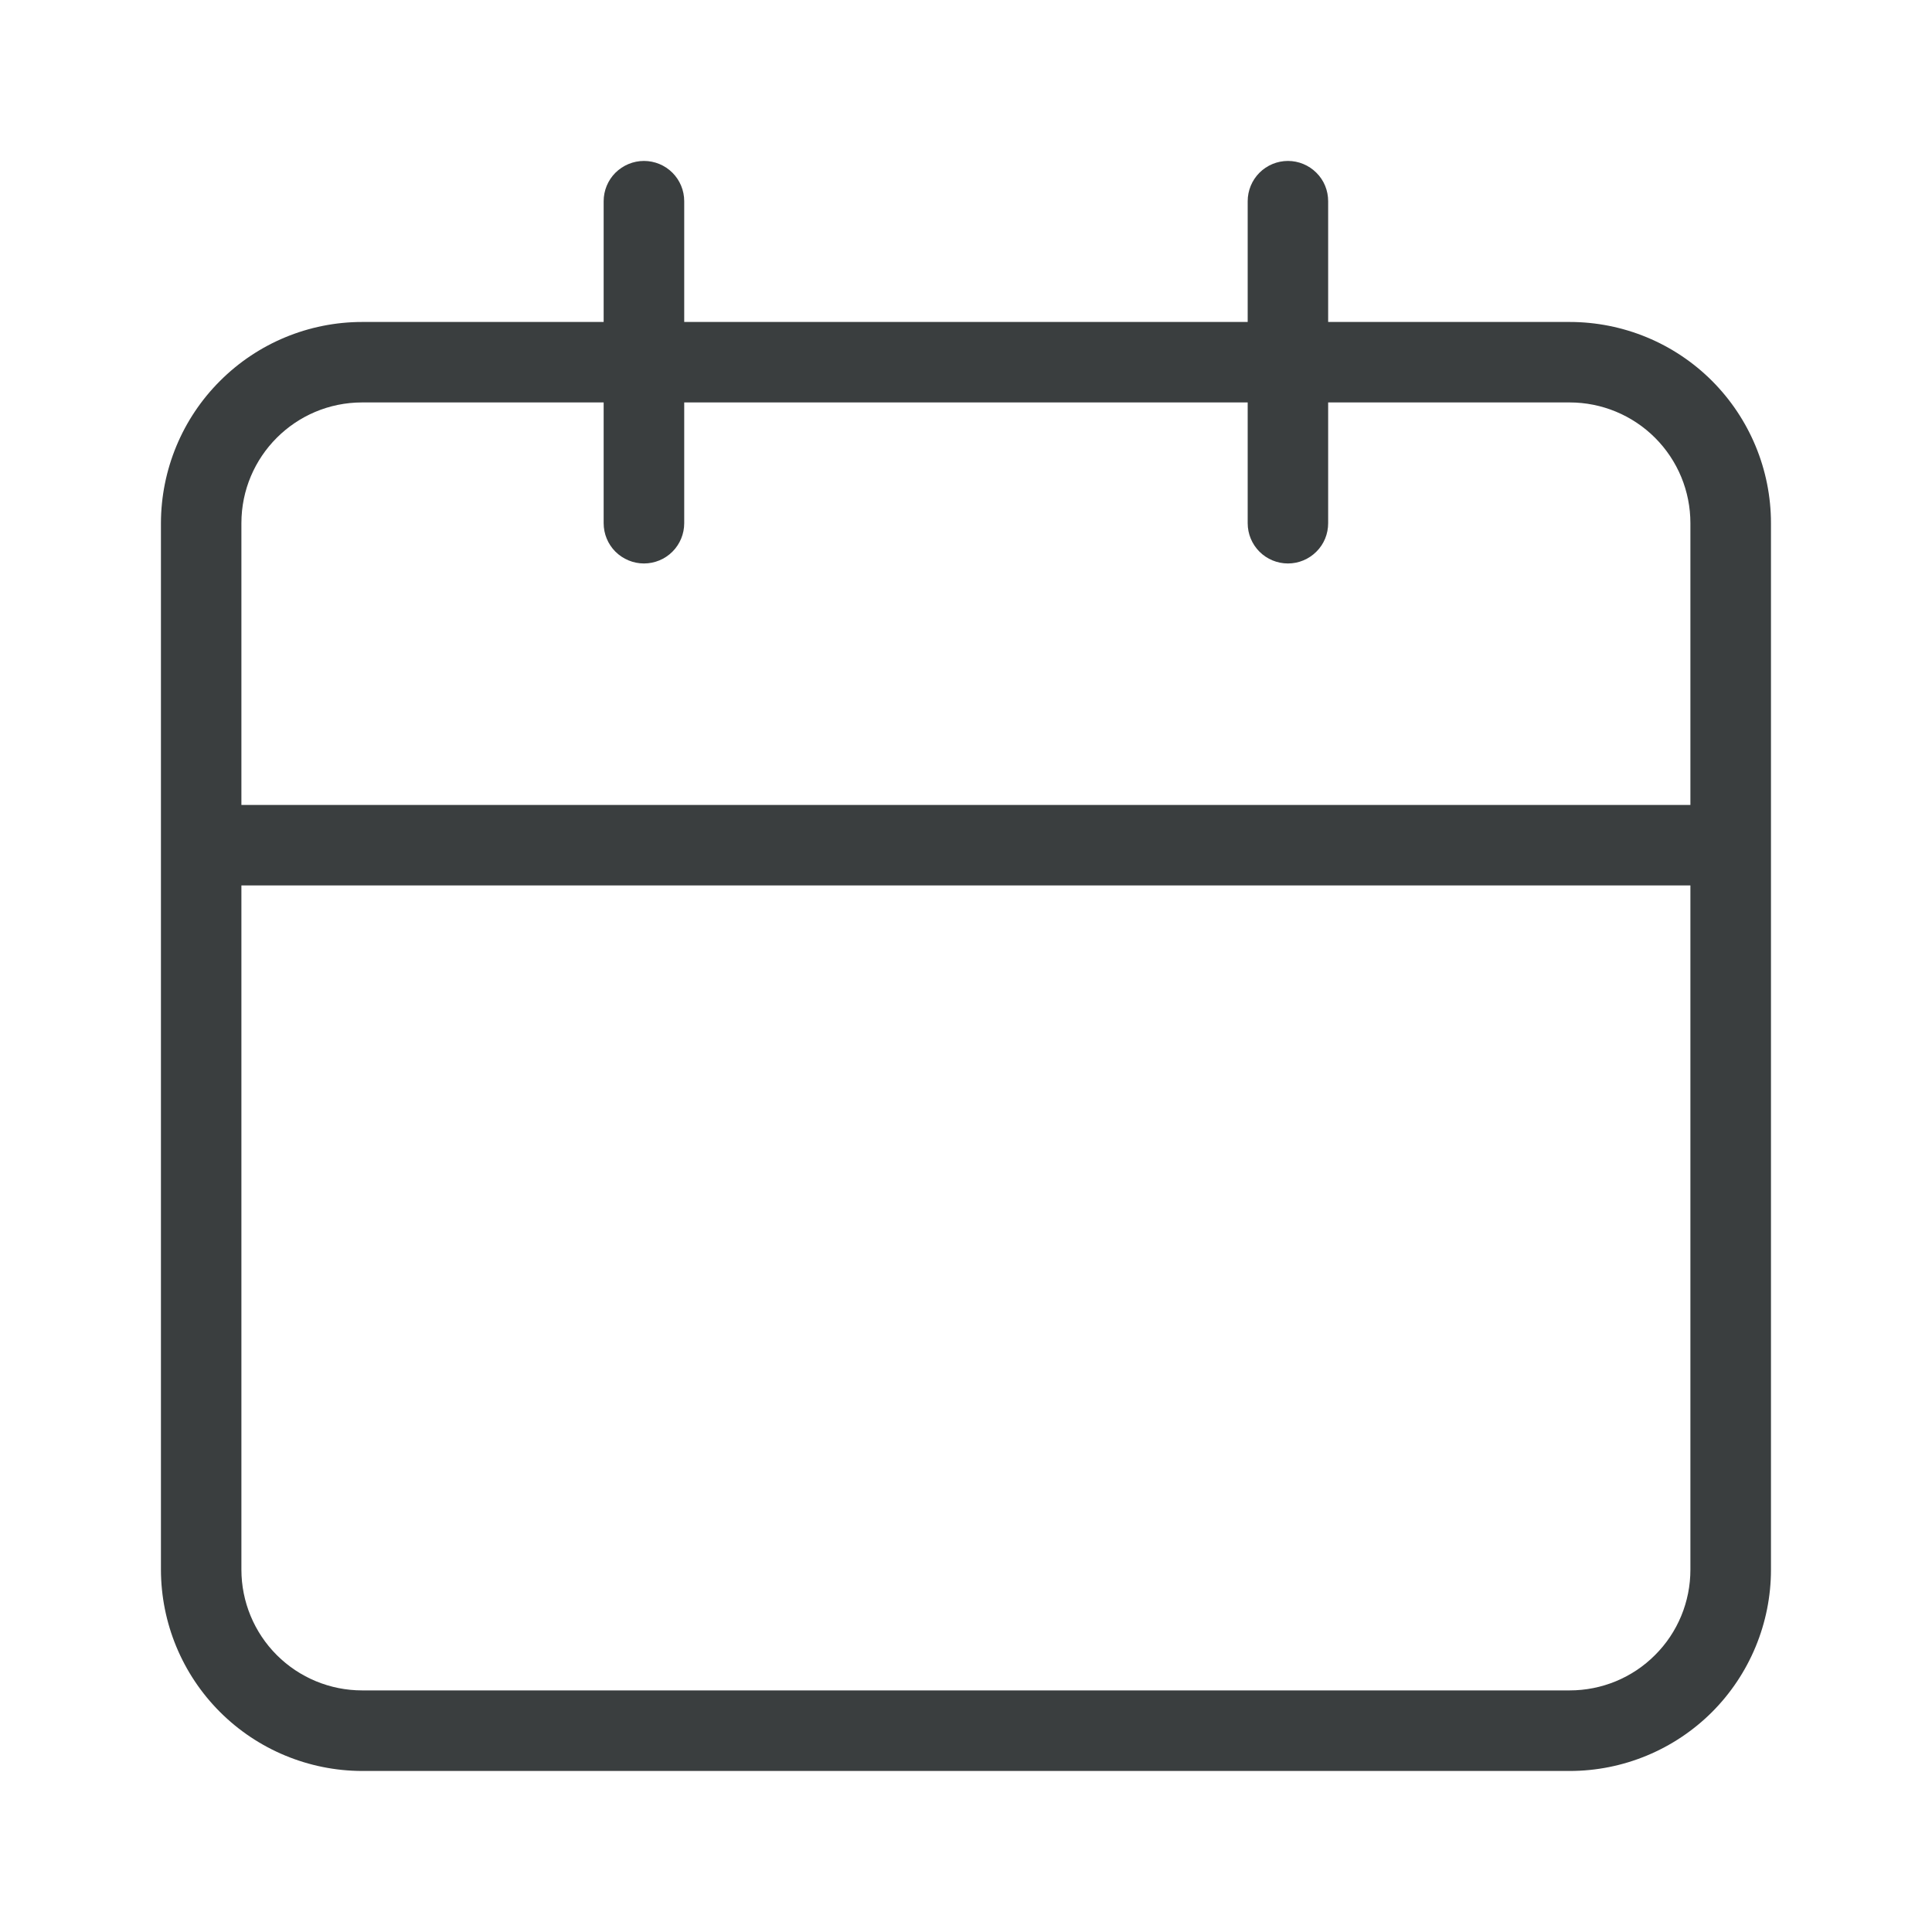
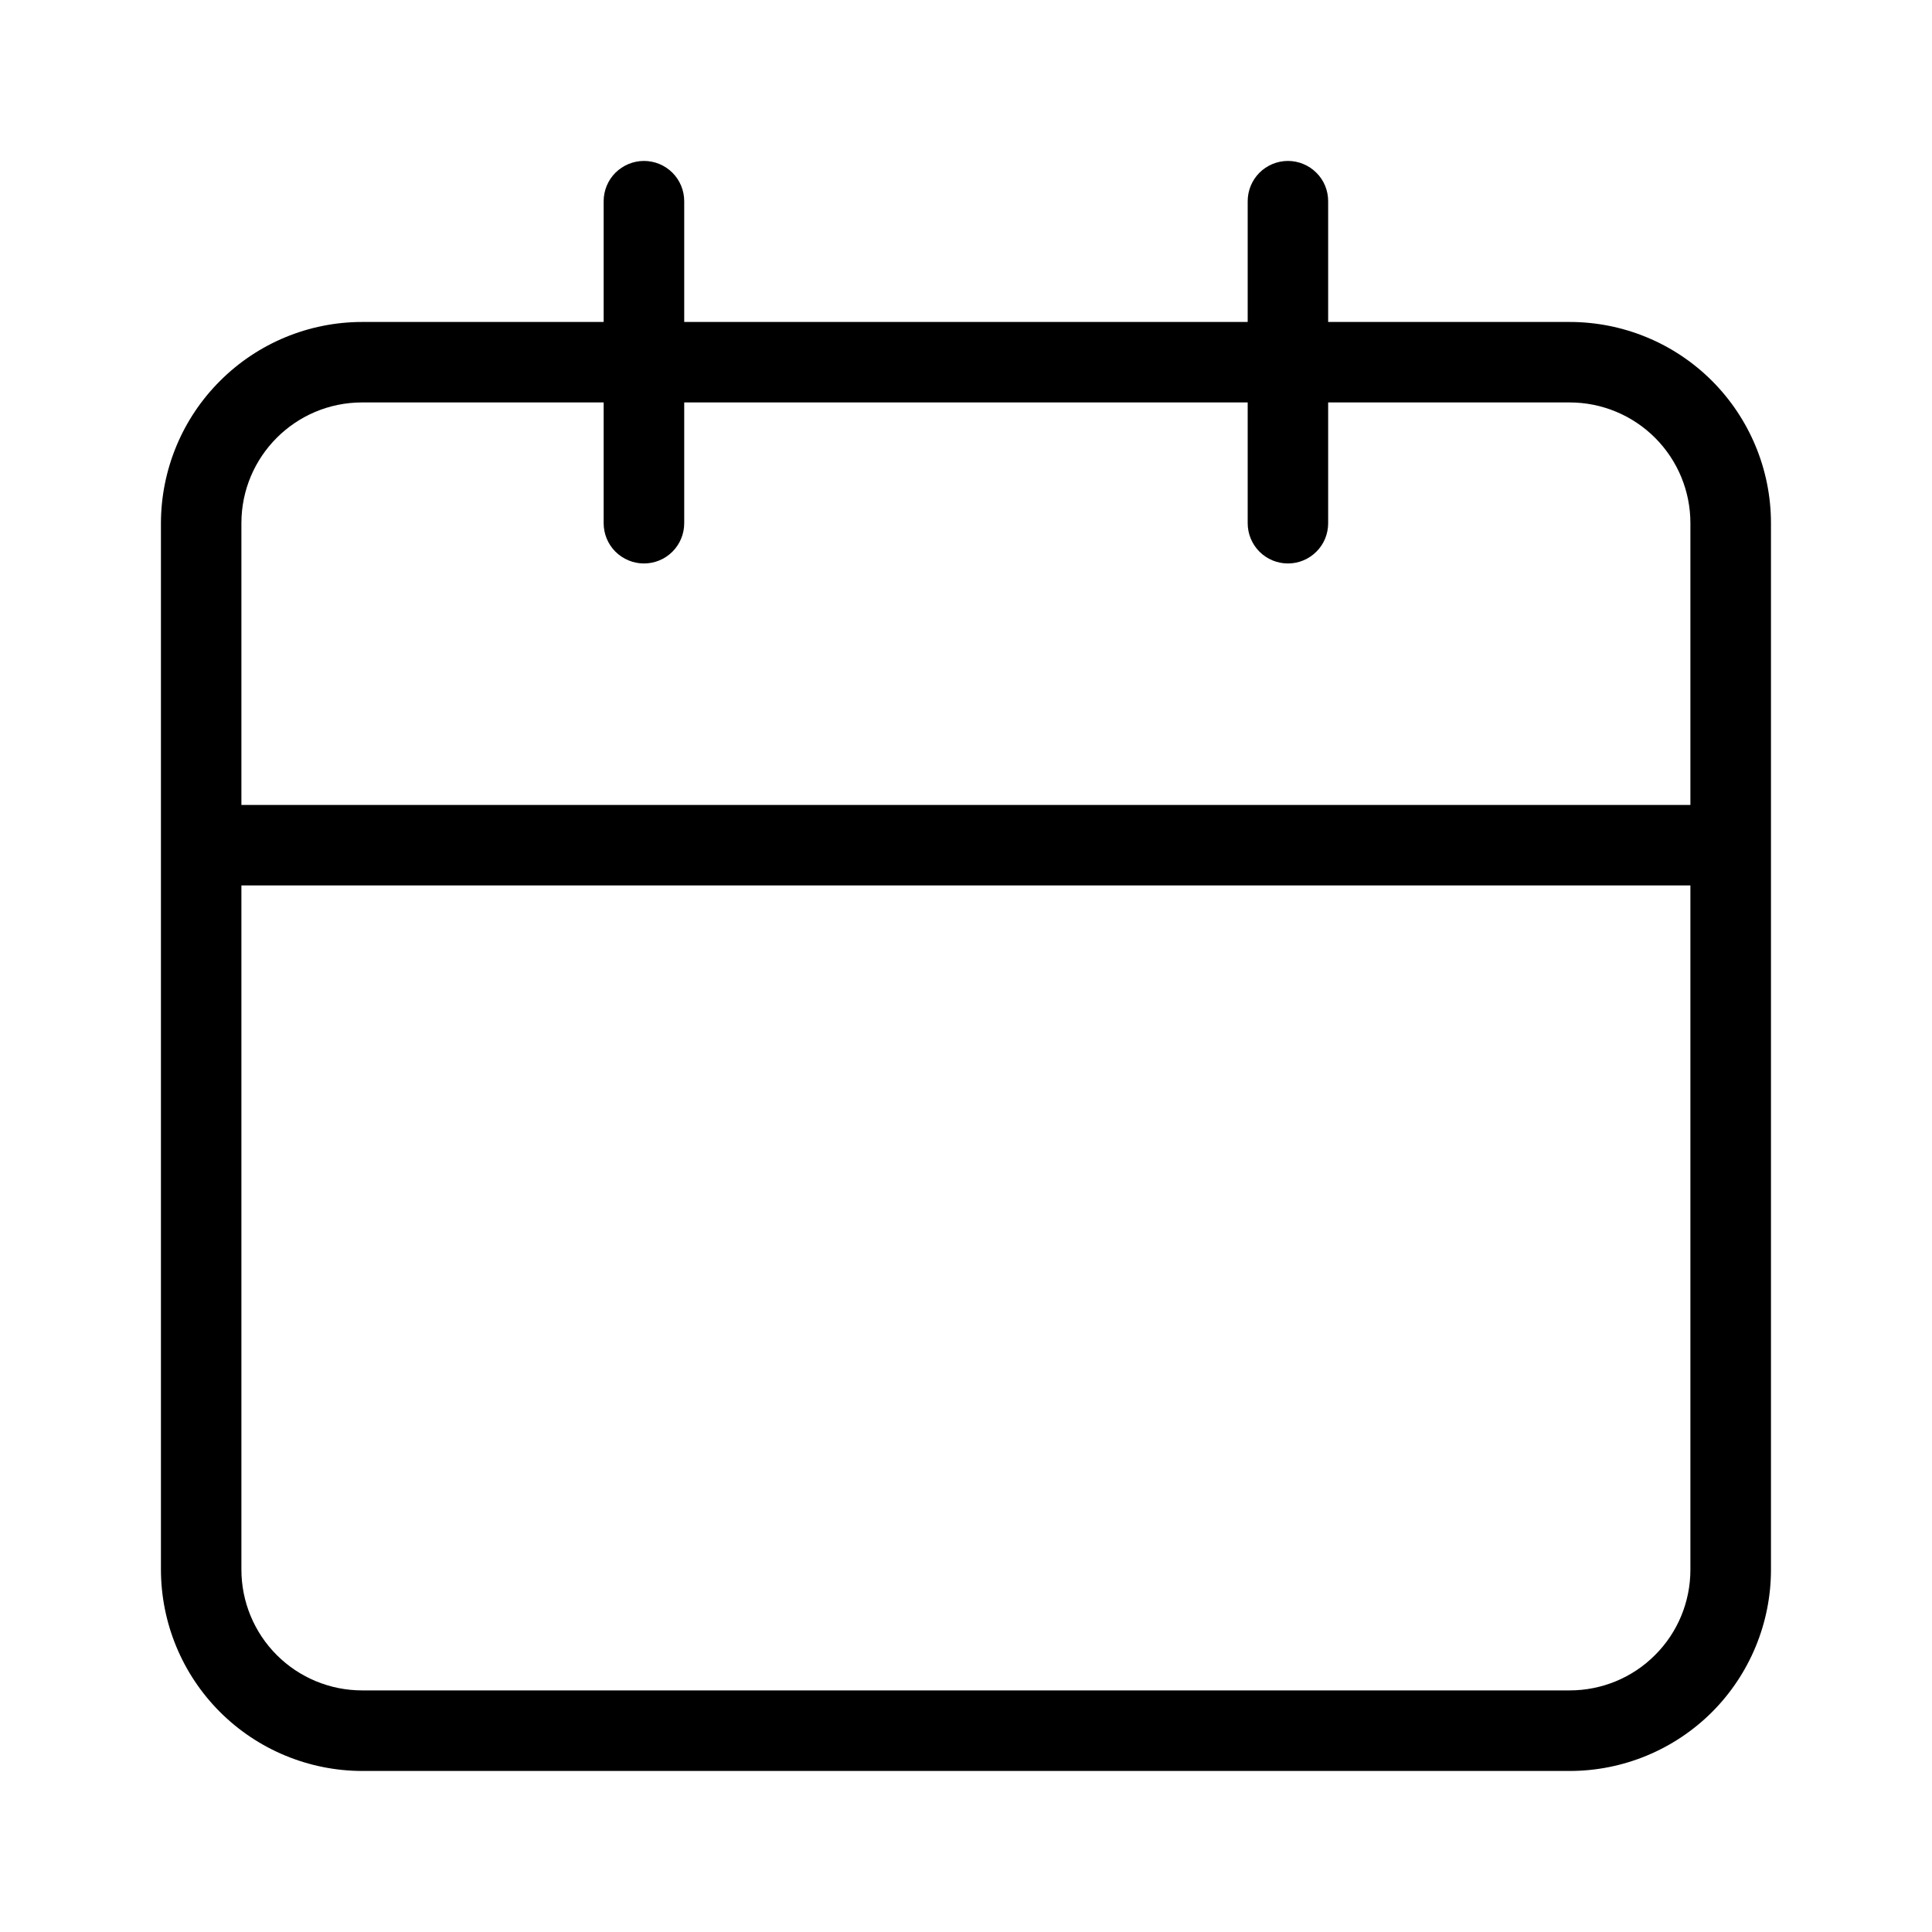
- <svg xmlns="http://www.w3.org/2000/svg" width="20" height="20" viewBox="0 0 20 20" fill="none">
-   <path d="M16.249 3.333H13.749V2.083C13.749 1.972 13.706 1.866 13.627 1.788C13.549 1.71 13.443 1.666 13.333 1.666C13.222 1.666 13.116 1.71 13.038 1.788C12.96 1.866 12.916 1.972 12.916 2.083V3.333H7.083V2.083C7.083 1.972 7.039 1.866 6.961 1.788C6.883 1.71 6.777 1.666 6.666 1.666C6.556 1.666 6.45 1.71 6.371 1.788C6.293 1.866 6.249 1.972 6.249 2.083V3.333H3.749C3.197 3.333 2.667 3.553 2.277 3.944C1.886 4.334 1.667 4.864 1.666 5.416V16.249C1.667 16.802 1.886 17.331 2.277 17.722C2.667 18.112 3.197 18.332 3.749 18.333H16.249C16.802 18.333 17.332 18.113 17.723 17.723C18.113 17.332 18.333 16.802 18.333 16.249V5.416C18.333 4.863 18.113 4.334 17.723 3.943C17.332 3.552 16.802 3.333 16.249 3.333ZM17.499 16.249C17.499 16.581 17.368 16.899 17.133 17.133C16.899 17.368 16.581 17.499 16.249 17.499H3.749C3.418 17.499 3.1 17.368 2.865 17.133C2.631 16.899 2.499 16.581 2.499 16.249V9.166H17.499V16.249ZM17.499 8.333H2.499V5.416C2.499 4.726 3.058 4.166 3.749 4.166H6.249V5.416C6.249 5.527 6.293 5.633 6.371 5.711C6.45 5.789 6.556 5.833 6.666 5.833C6.777 5.833 6.883 5.789 6.961 5.711C7.039 5.633 7.083 5.527 7.083 5.416V4.166H12.916V5.416C12.916 5.527 12.96 5.633 13.038 5.711C13.116 5.789 13.222 5.833 13.333 5.833C13.443 5.833 13.549 5.789 13.627 5.711C13.706 5.633 13.749 5.527 13.749 5.416V4.166H16.249C16.581 4.166 16.899 4.298 17.133 4.532C17.368 4.767 17.499 5.084 17.499 5.416V8.333Z" fill="#3A3E3F" />
+ <svg xmlns="http://www.w3.org/2000/svg" width="20" height="20" viewBox="0 0 20 20">
+   <path d="M16.249 3.333H13.749V2.083C13.749 1.972 13.706 1.866 13.627 1.788C13.549 1.71 13.443 1.666 13.333 1.666C13.222 1.666 13.116 1.71 13.038 1.788C12.96 1.866 12.916 1.972 12.916 2.083V3.333H7.083V2.083C7.083 1.972 7.039 1.866 6.961 1.788C6.883 1.71 6.777 1.666 6.666 1.666C6.556 1.666 6.45 1.71 6.371 1.788C6.293 1.866 6.249 1.972 6.249 2.083V3.333H3.749C3.197 3.333 2.667 3.553 2.277 3.944C1.886 4.334 1.667 4.864 1.666 5.416V16.249C1.667 16.802 1.886 17.331 2.277 17.722C2.667 18.112 3.197 18.332 3.749 18.333H16.249C16.802 18.333 17.332 18.113 17.723 17.723C18.113 17.332 18.333 16.802 18.333 16.249V5.416C18.333 4.863 18.113 4.334 17.723 3.943C17.332 3.552 16.802 3.333 16.249 3.333ZM17.499 16.249C17.499 16.581 17.368 16.899 17.133 17.133C16.899 17.368 16.581 17.499 16.249 17.499H3.749C3.418 17.499 3.1 17.368 2.865 17.133C2.631 16.899 2.499 16.581 2.499 16.249V9.166H17.499V16.249ZM17.499 8.333H2.499V5.416C2.499 4.726 3.058 4.166 3.749 4.166H6.249V5.416C6.249 5.527 6.293 5.633 6.371 5.711C6.45 5.789 6.556 5.833 6.666 5.833C6.777 5.833 6.883 5.789 6.961 5.711C7.039 5.633 7.083 5.527 7.083 5.416V4.166H12.916V5.416C12.916 5.527 12.96 5.633 13.038 5.711C13.116 5.789 13.222 5.833 13.333 5.833C13.443 5.833 13.549 5.789 13.627 5.711C13.706 5.633 13.749 5.527 13.749 5.416V4.166H16.249C16.581 4.166 16.899 4.298 17.133 4.532C17.368 4.767 17.499 5.084 17.499 5.416V8.333Z" fill="currentColor" />
</svg>
